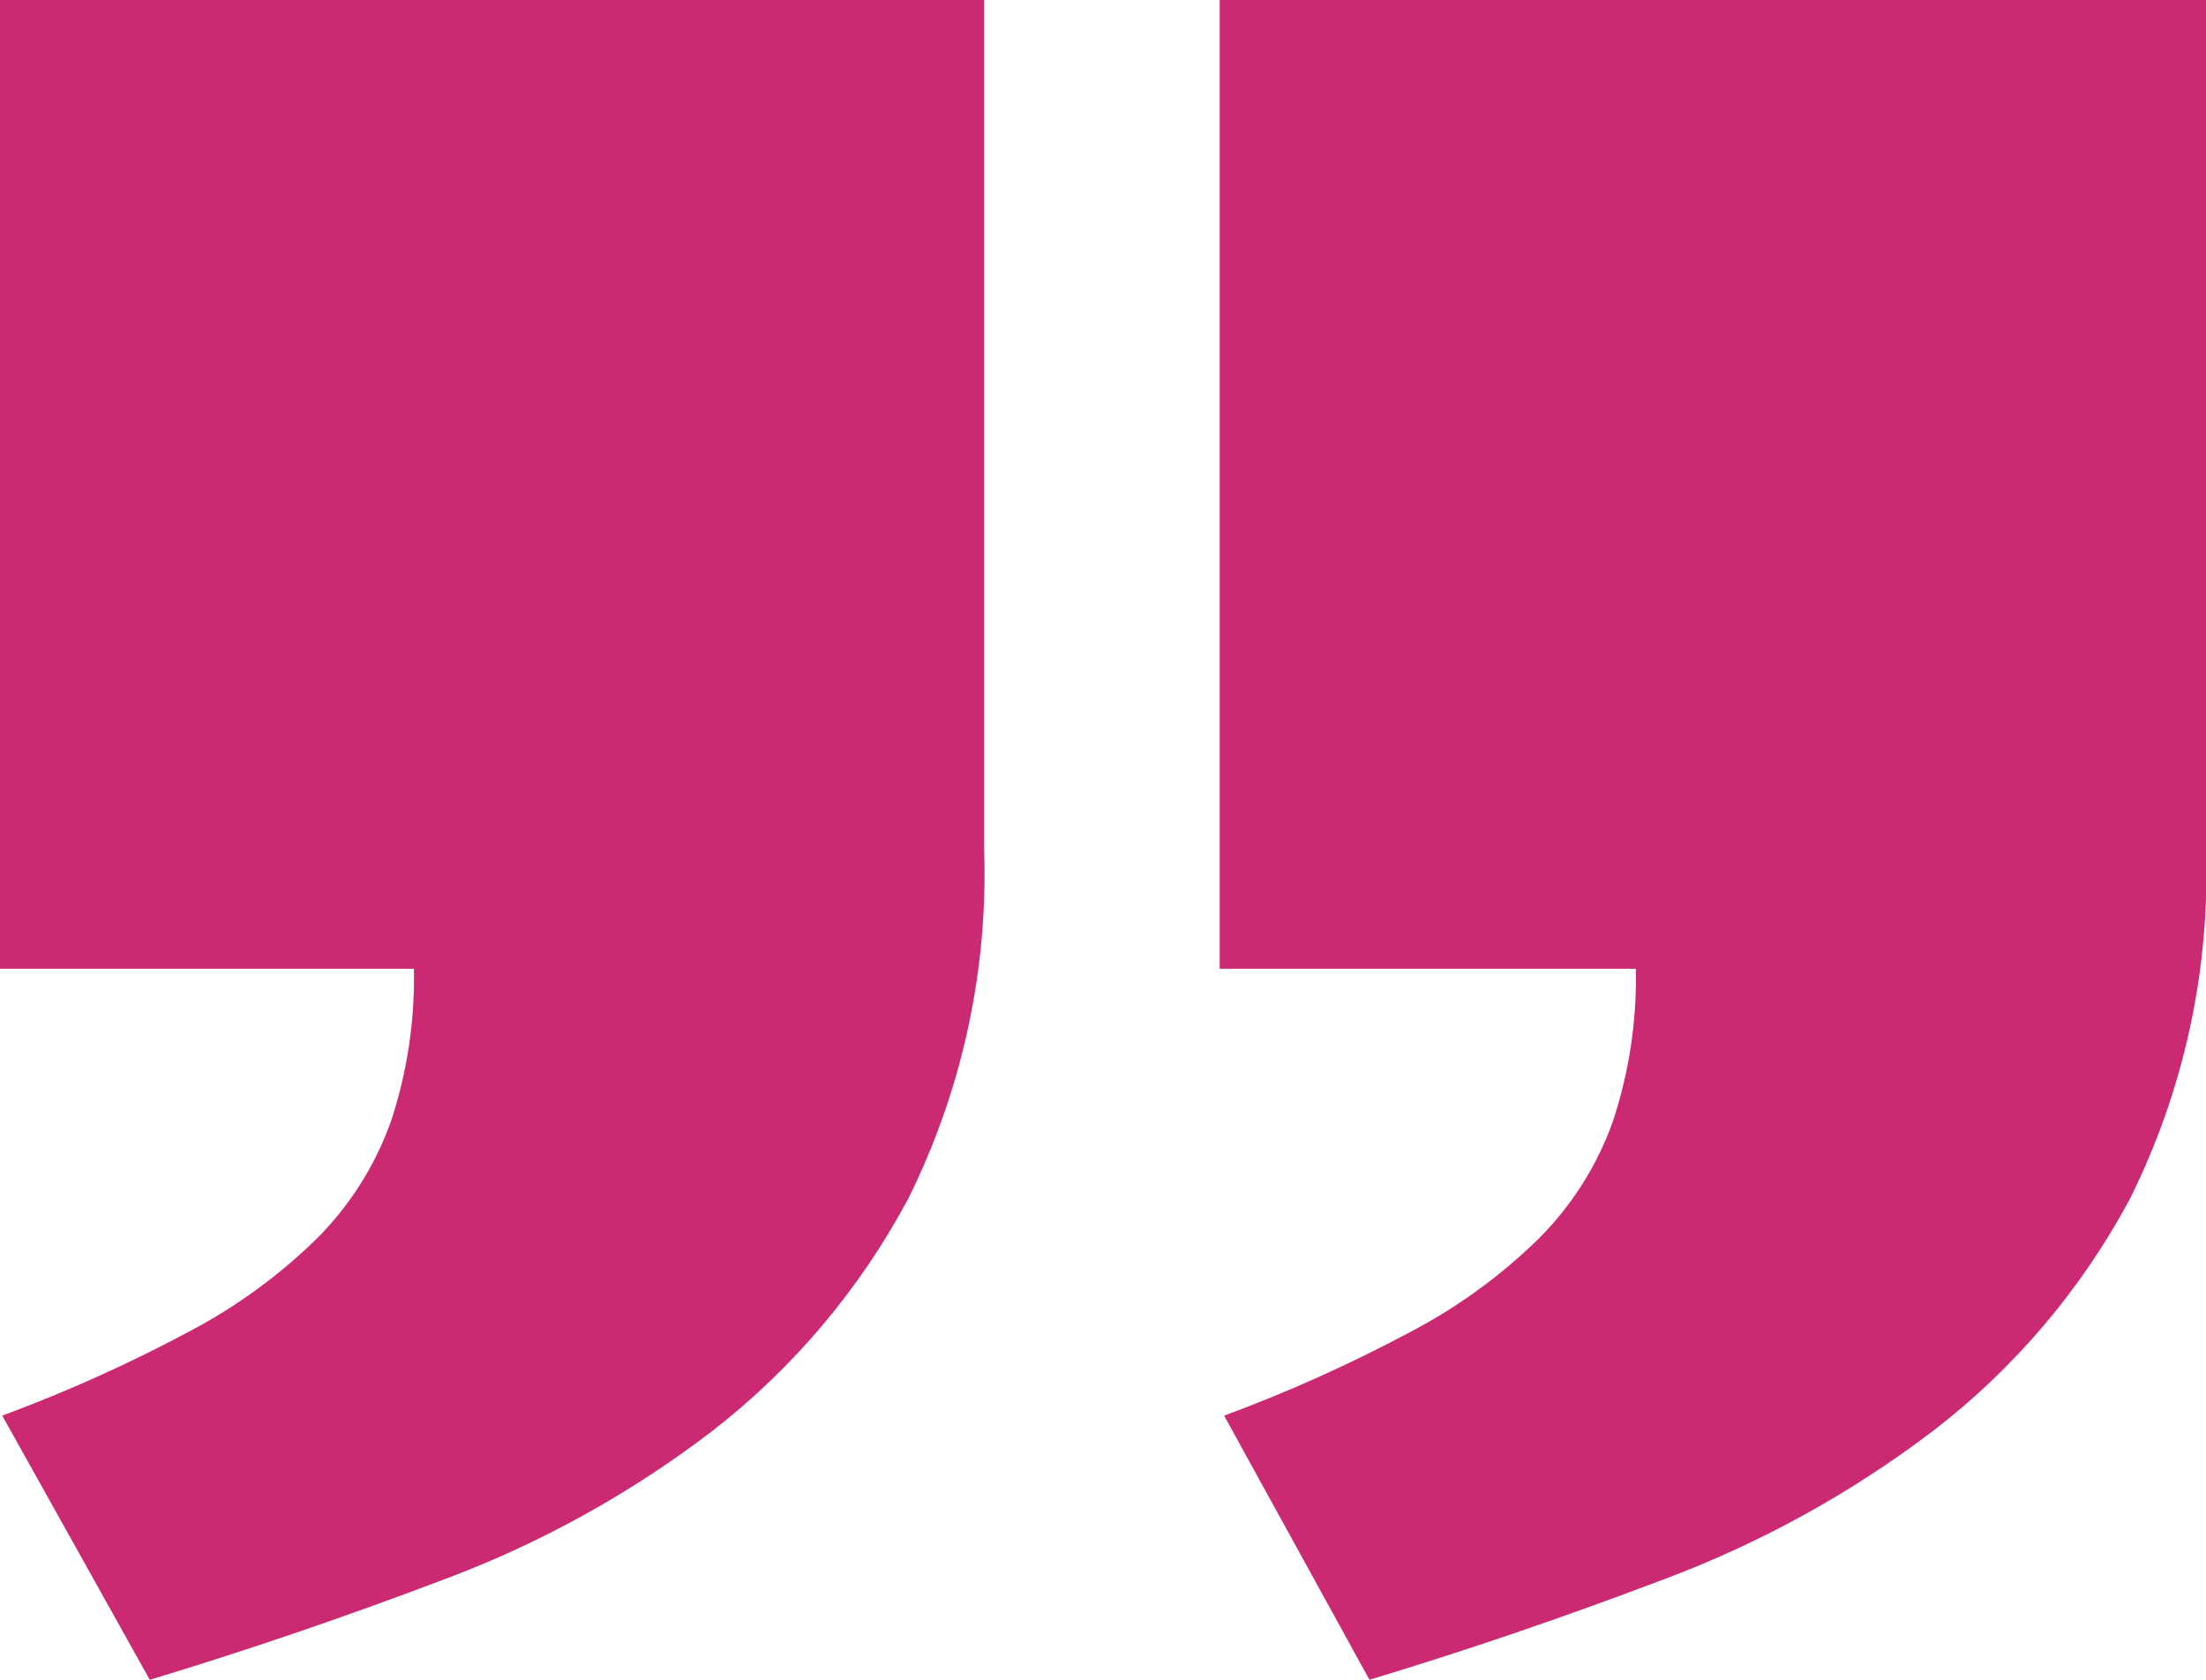
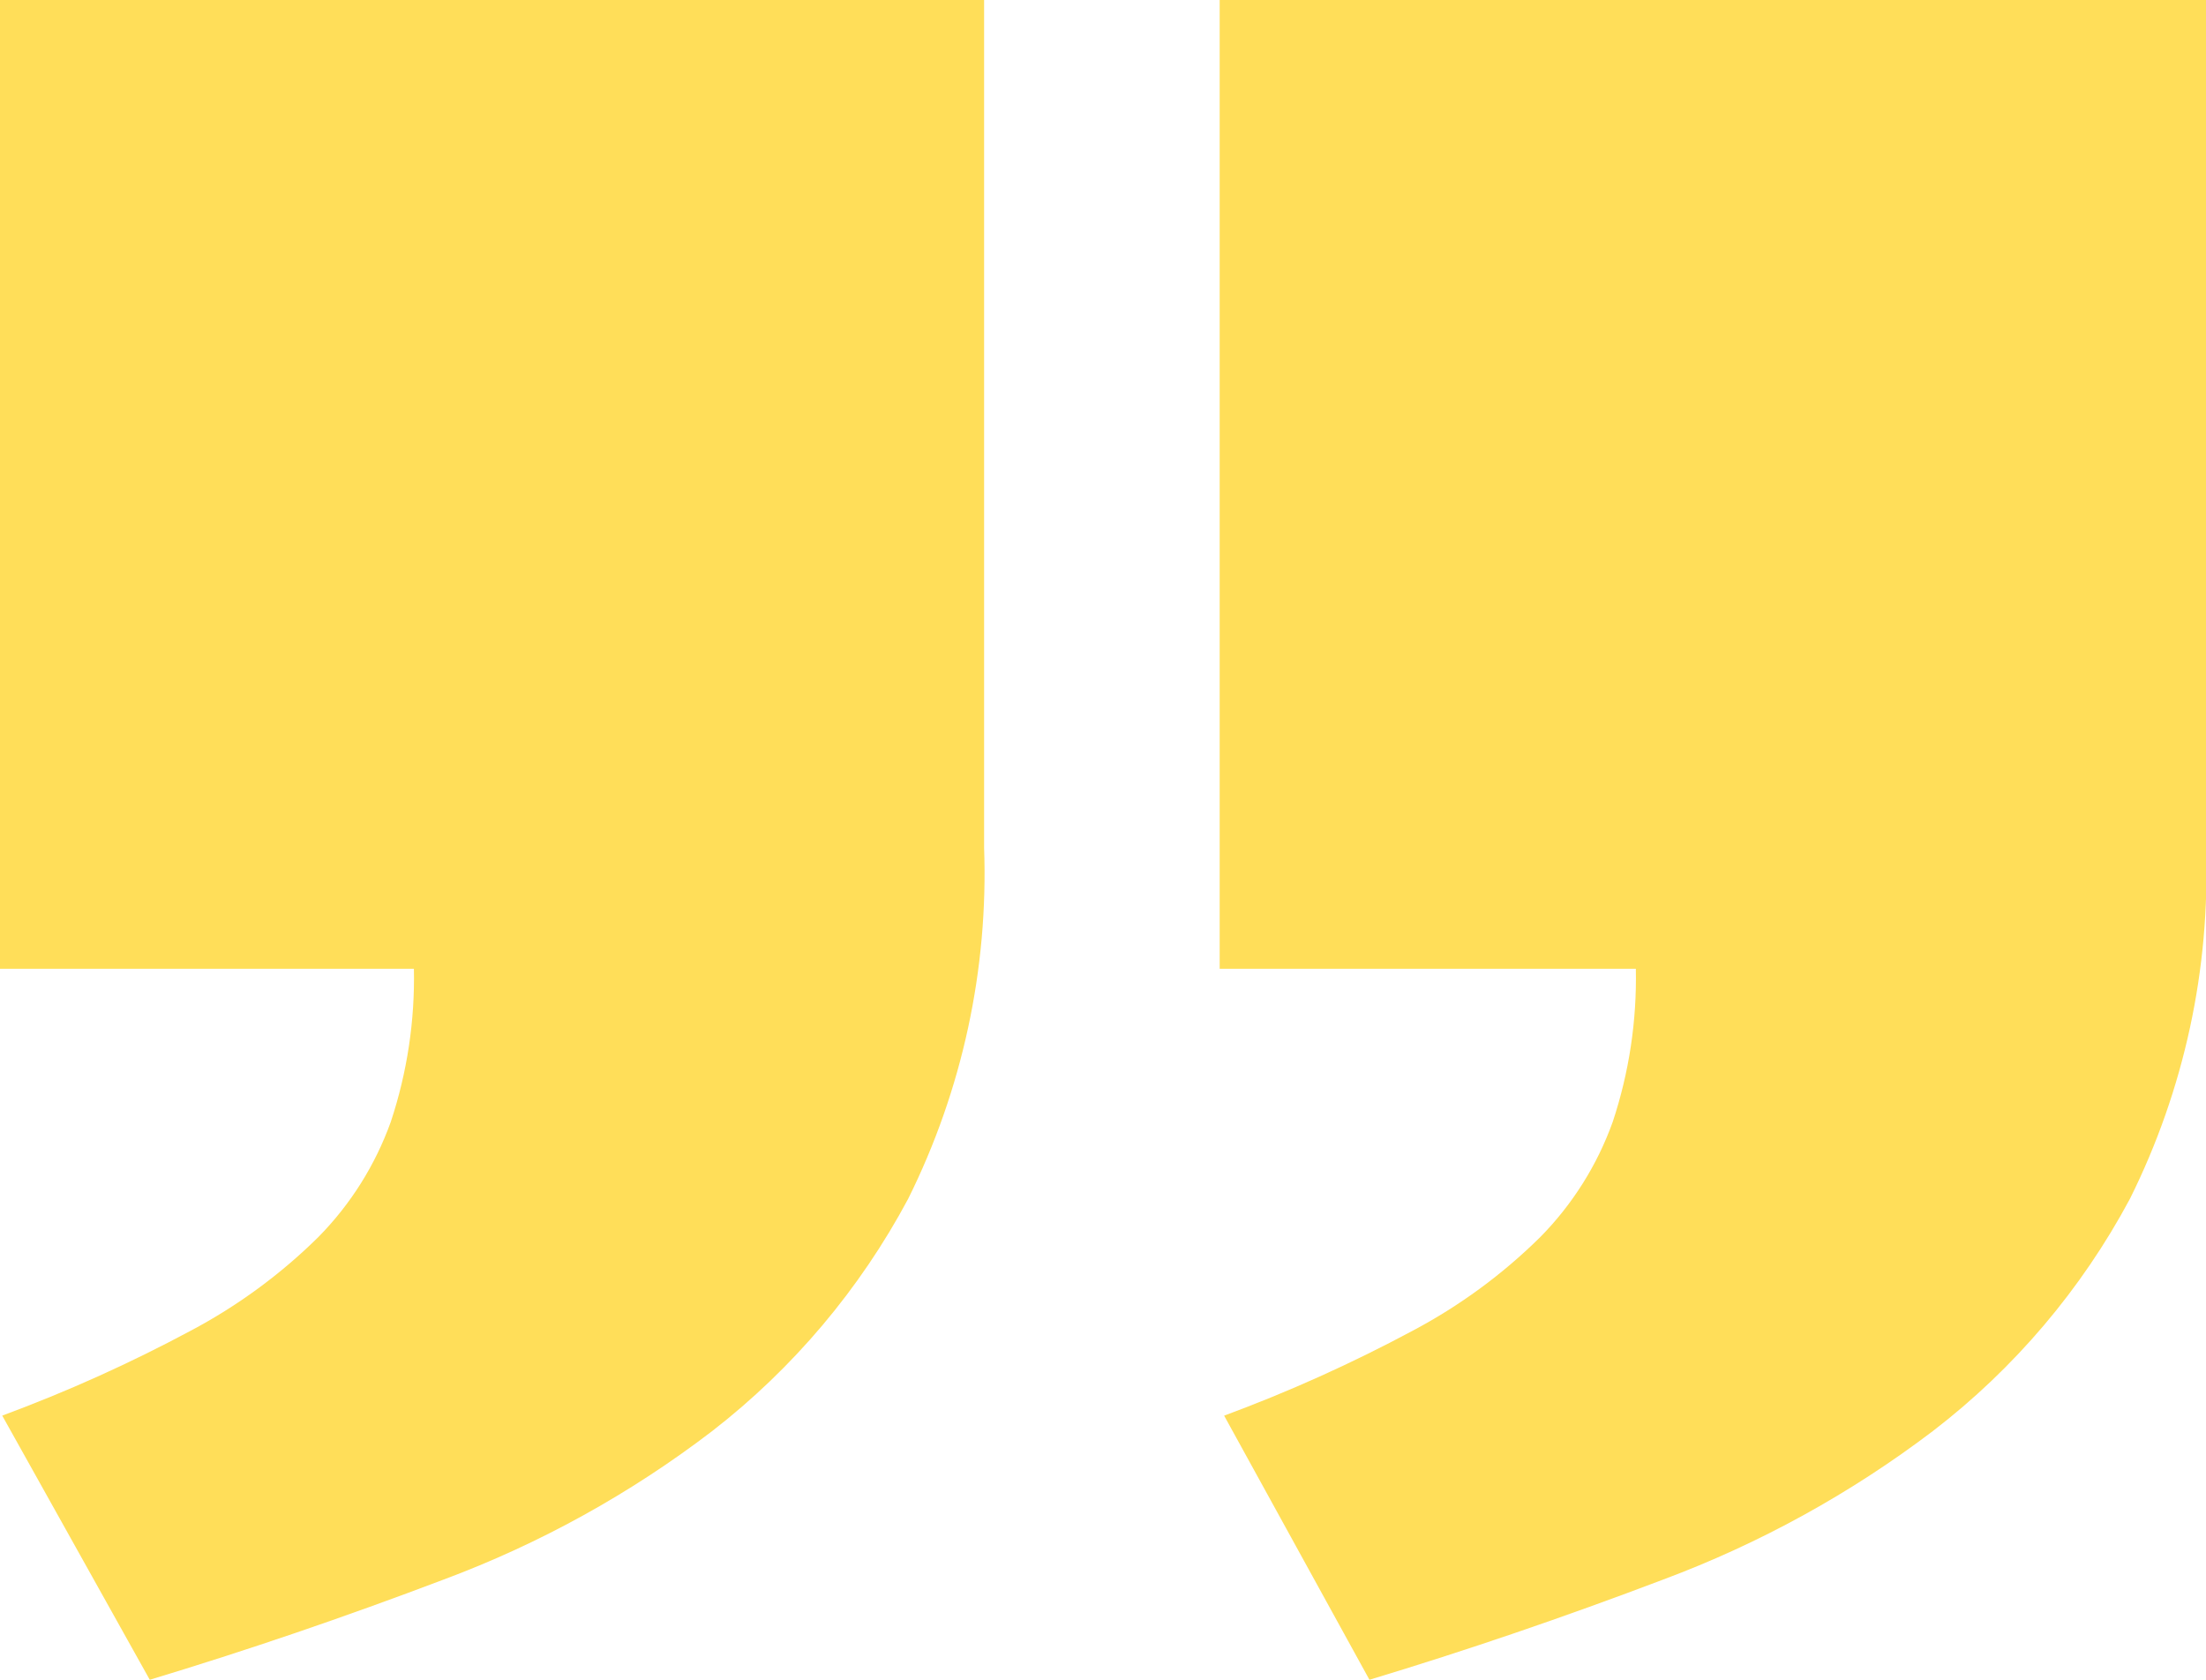
<svg xmlns="http://www.w3.org/2000/svg" id="Layer_1" data-name="Layer 1" viewBox="0 0 65.353 49.765">
  <defs>
-     <style>.cls-1{fill:#cc2973;}</style>
+     <style>.cls-1{fill:#FFDE59;}</style>
  </defs>
  <path class="cls-1" d="M36.133,0.234H65.353v25.11A21.636,21.636,0,0,1,63.1,35.75a21.4,21.4,0,0,1-5.838,6.881,31.311,31.311,0,0,1-7.99,4.4Q44.876,48.7,40.57,50l-4.305-7.825a44.442,44.442,0,0,0,5.576-2.511,16.069,16.069,0,0,0,3.783-2.773,9.357,9.357,0,0,0,2.154-3.422,13.517,13.517,0,0,0,.684-4.533H36.133V0.234ZM0,0.234H29.154v25.11A21.636,21.636,0,0,1,26.905,35.75,21.564,21.564,0,0,1,21.1,42.631a30.786,30.786,0,0,1-7.957,4.4Q8.742,48.7,4.437,50L0.066,42.174a44.447,44.447,0,0,0,5.576-2.511A16.094,16.094,0,0,0,9.425,36.89a9.365,9.365,0,0,0,2.153-3.422,13.517,13.517,0,0,0,.684-4.533H0V0.234Z" transform="translate(0 -0.234)" />
</svg>
